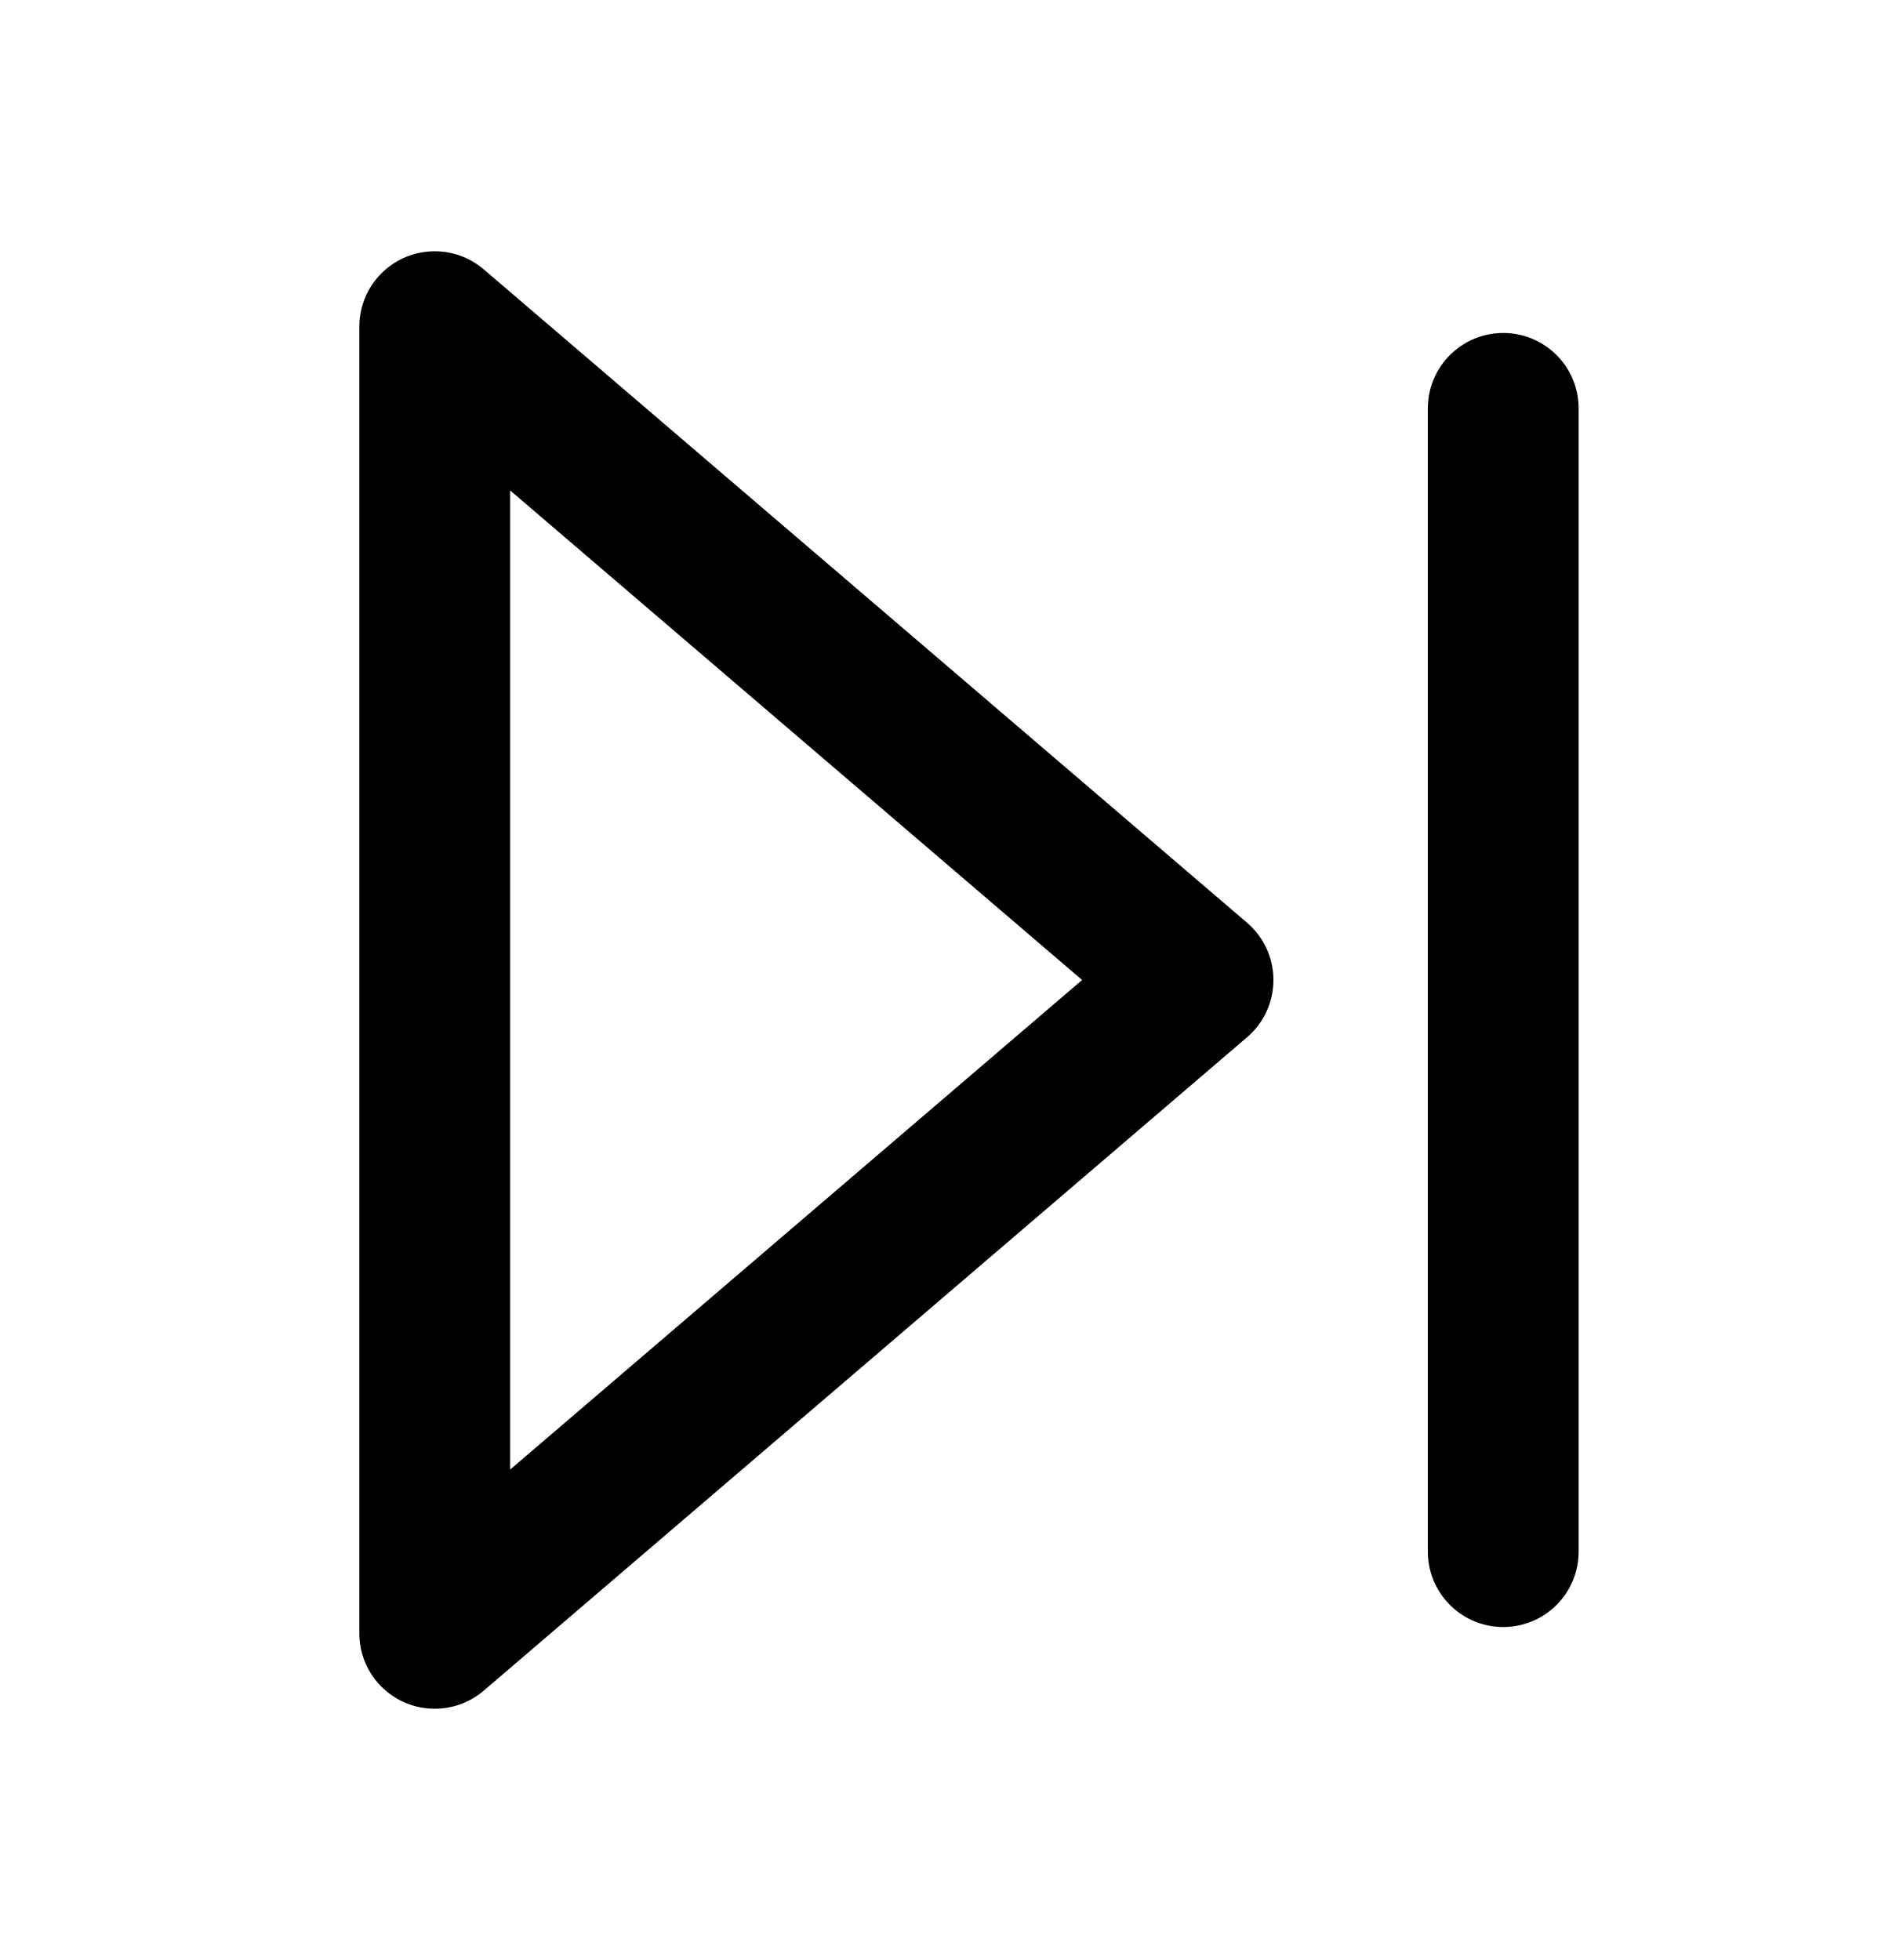
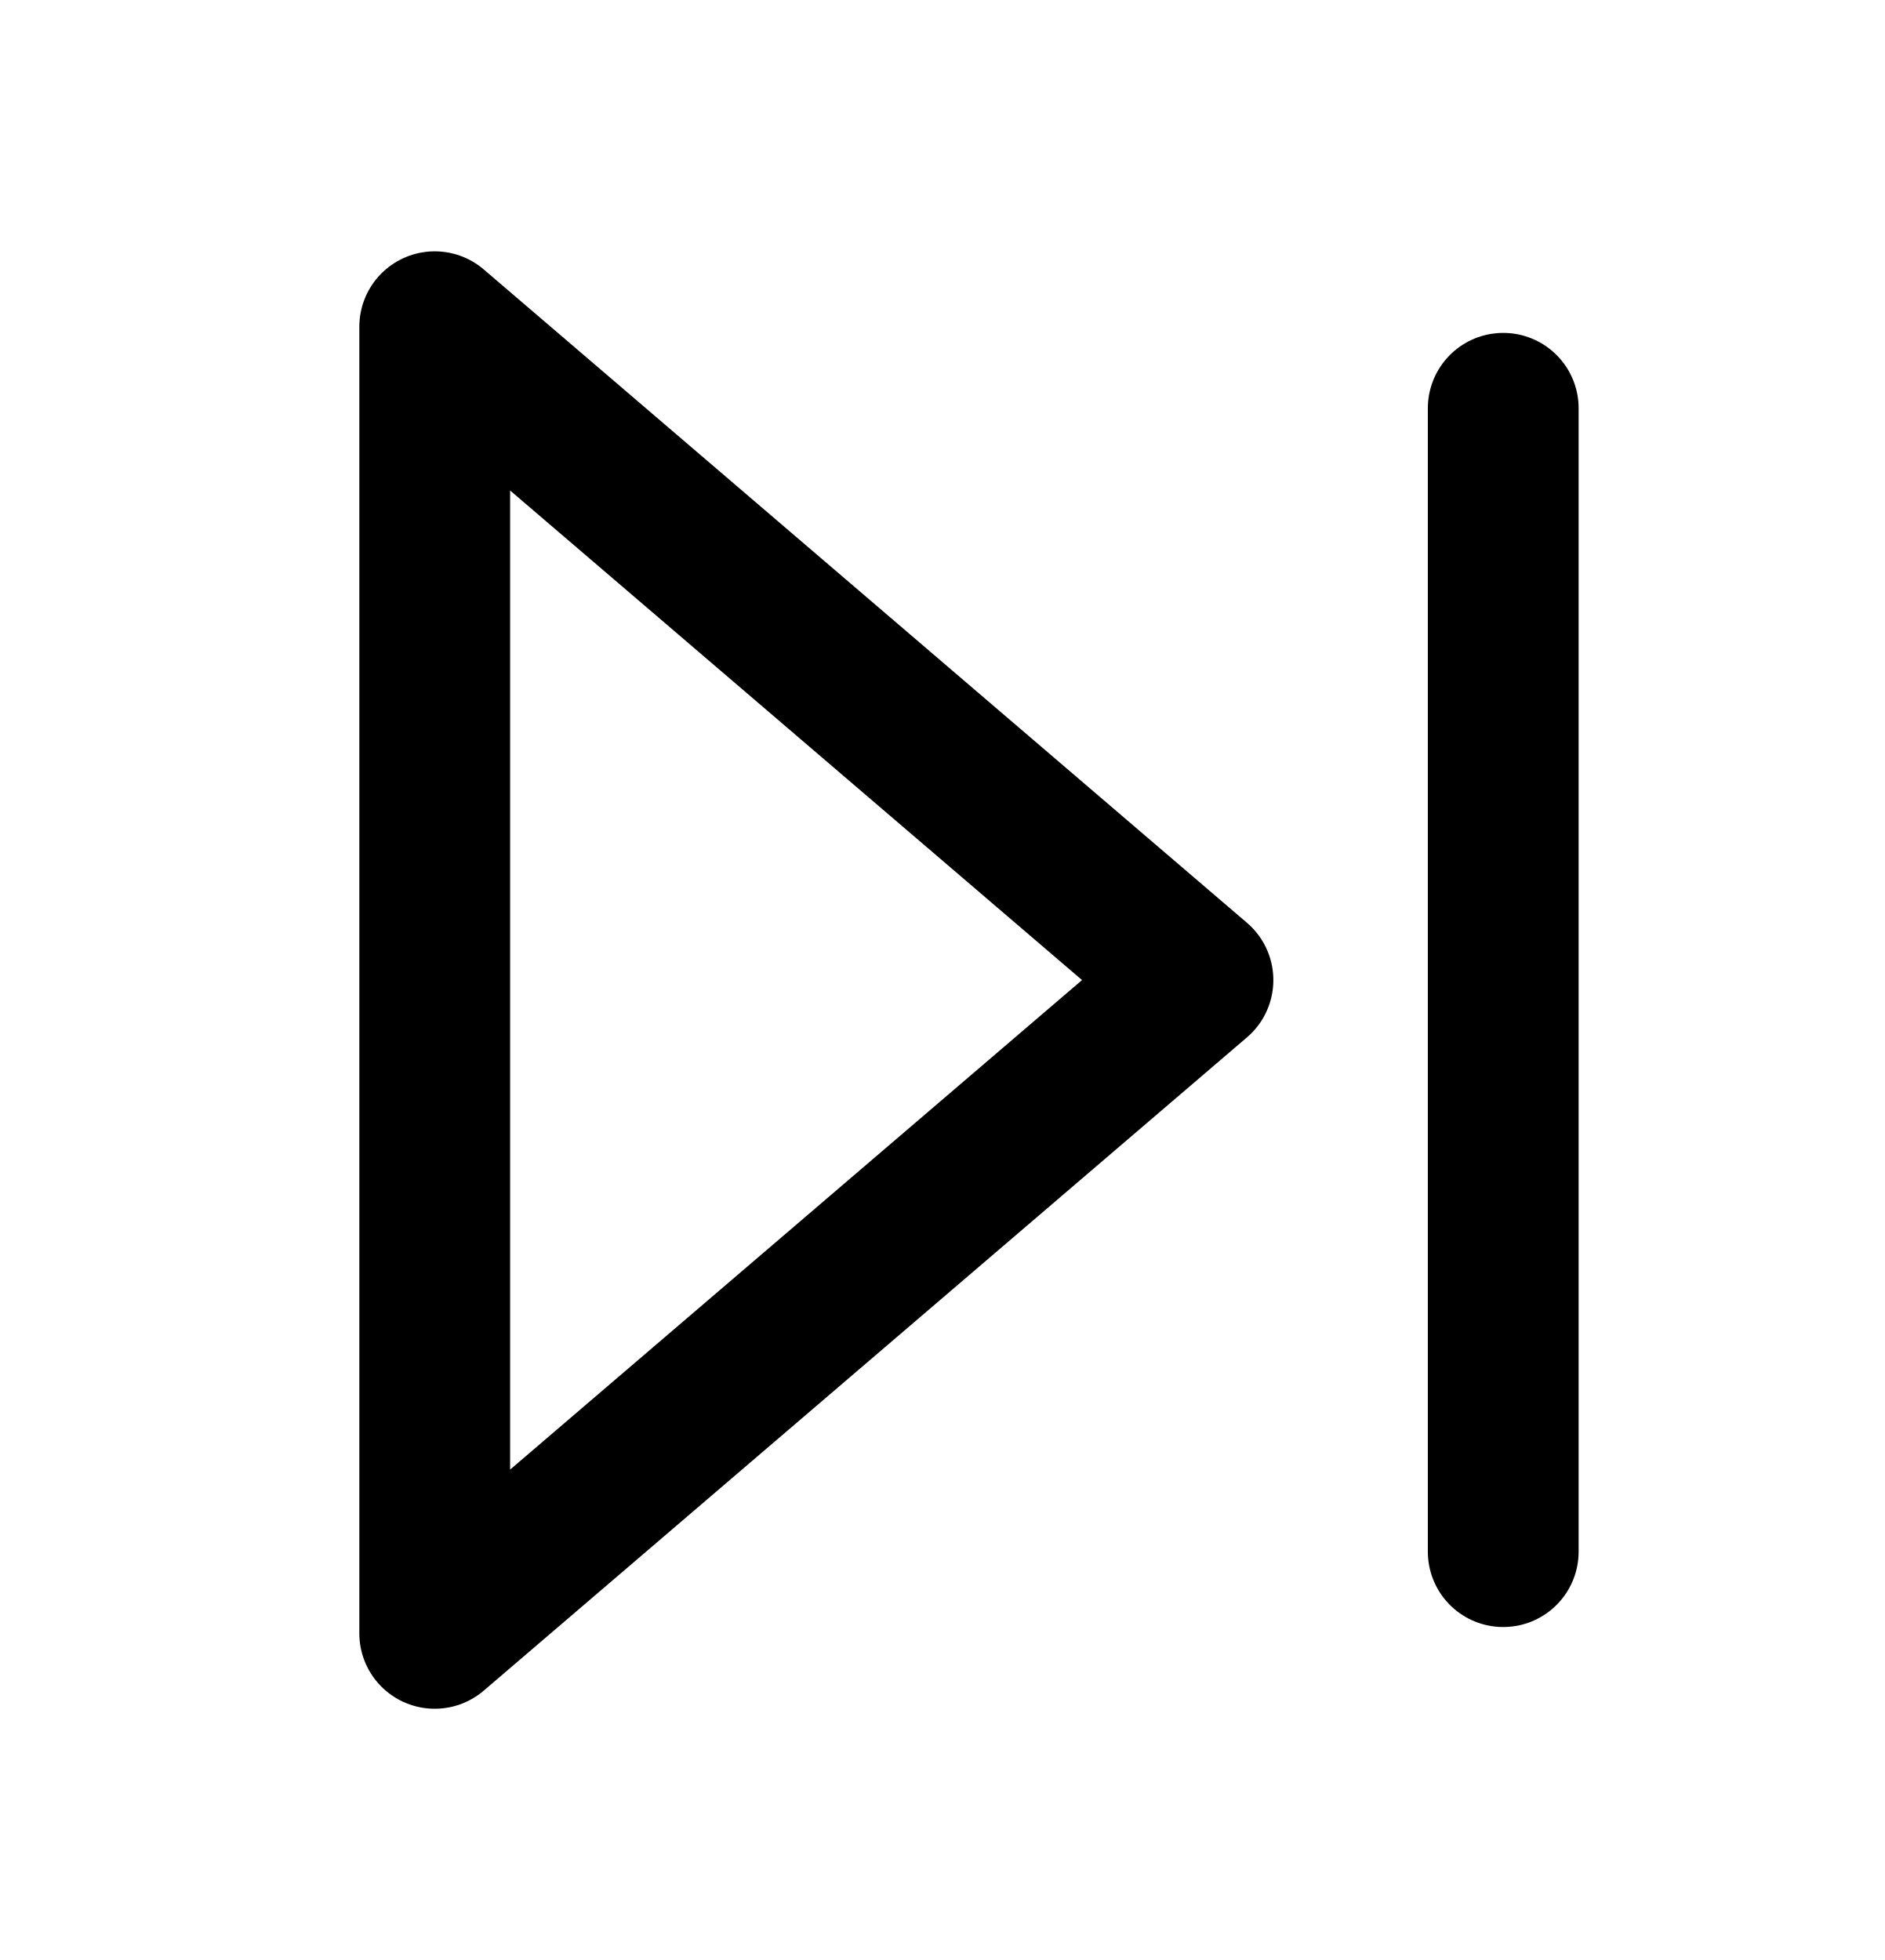
<svg xmlns="http://www.w3.org/2000/svg" width="25" height="26" viewBox="0 0 25 26" fill="none">
-   <path d="M5.766 4.333L15.89 13L5.766 21.667V4.333Z" stroke="black" stroke-width="2" stroke-linecap="round" stroke-linejoin="round" />
-   <path d="M19.938 5.417V20.583" stroke="black" stroke-width="2" stroke-linecap="round" stroke-linejoin="round" />
+   <path d="M5.766 4.334L15.889 13.001L5.766 21.667V4.334Z" stroke="black" stroke-width="2" stroke-linecap="round" stroke-linejoin="round" />
+   <path d="M19.938 5.416V20.583" stroke="black" stroke-width="2" stroke-linecap="round" stroke-linejoin="round" />
</svg>
